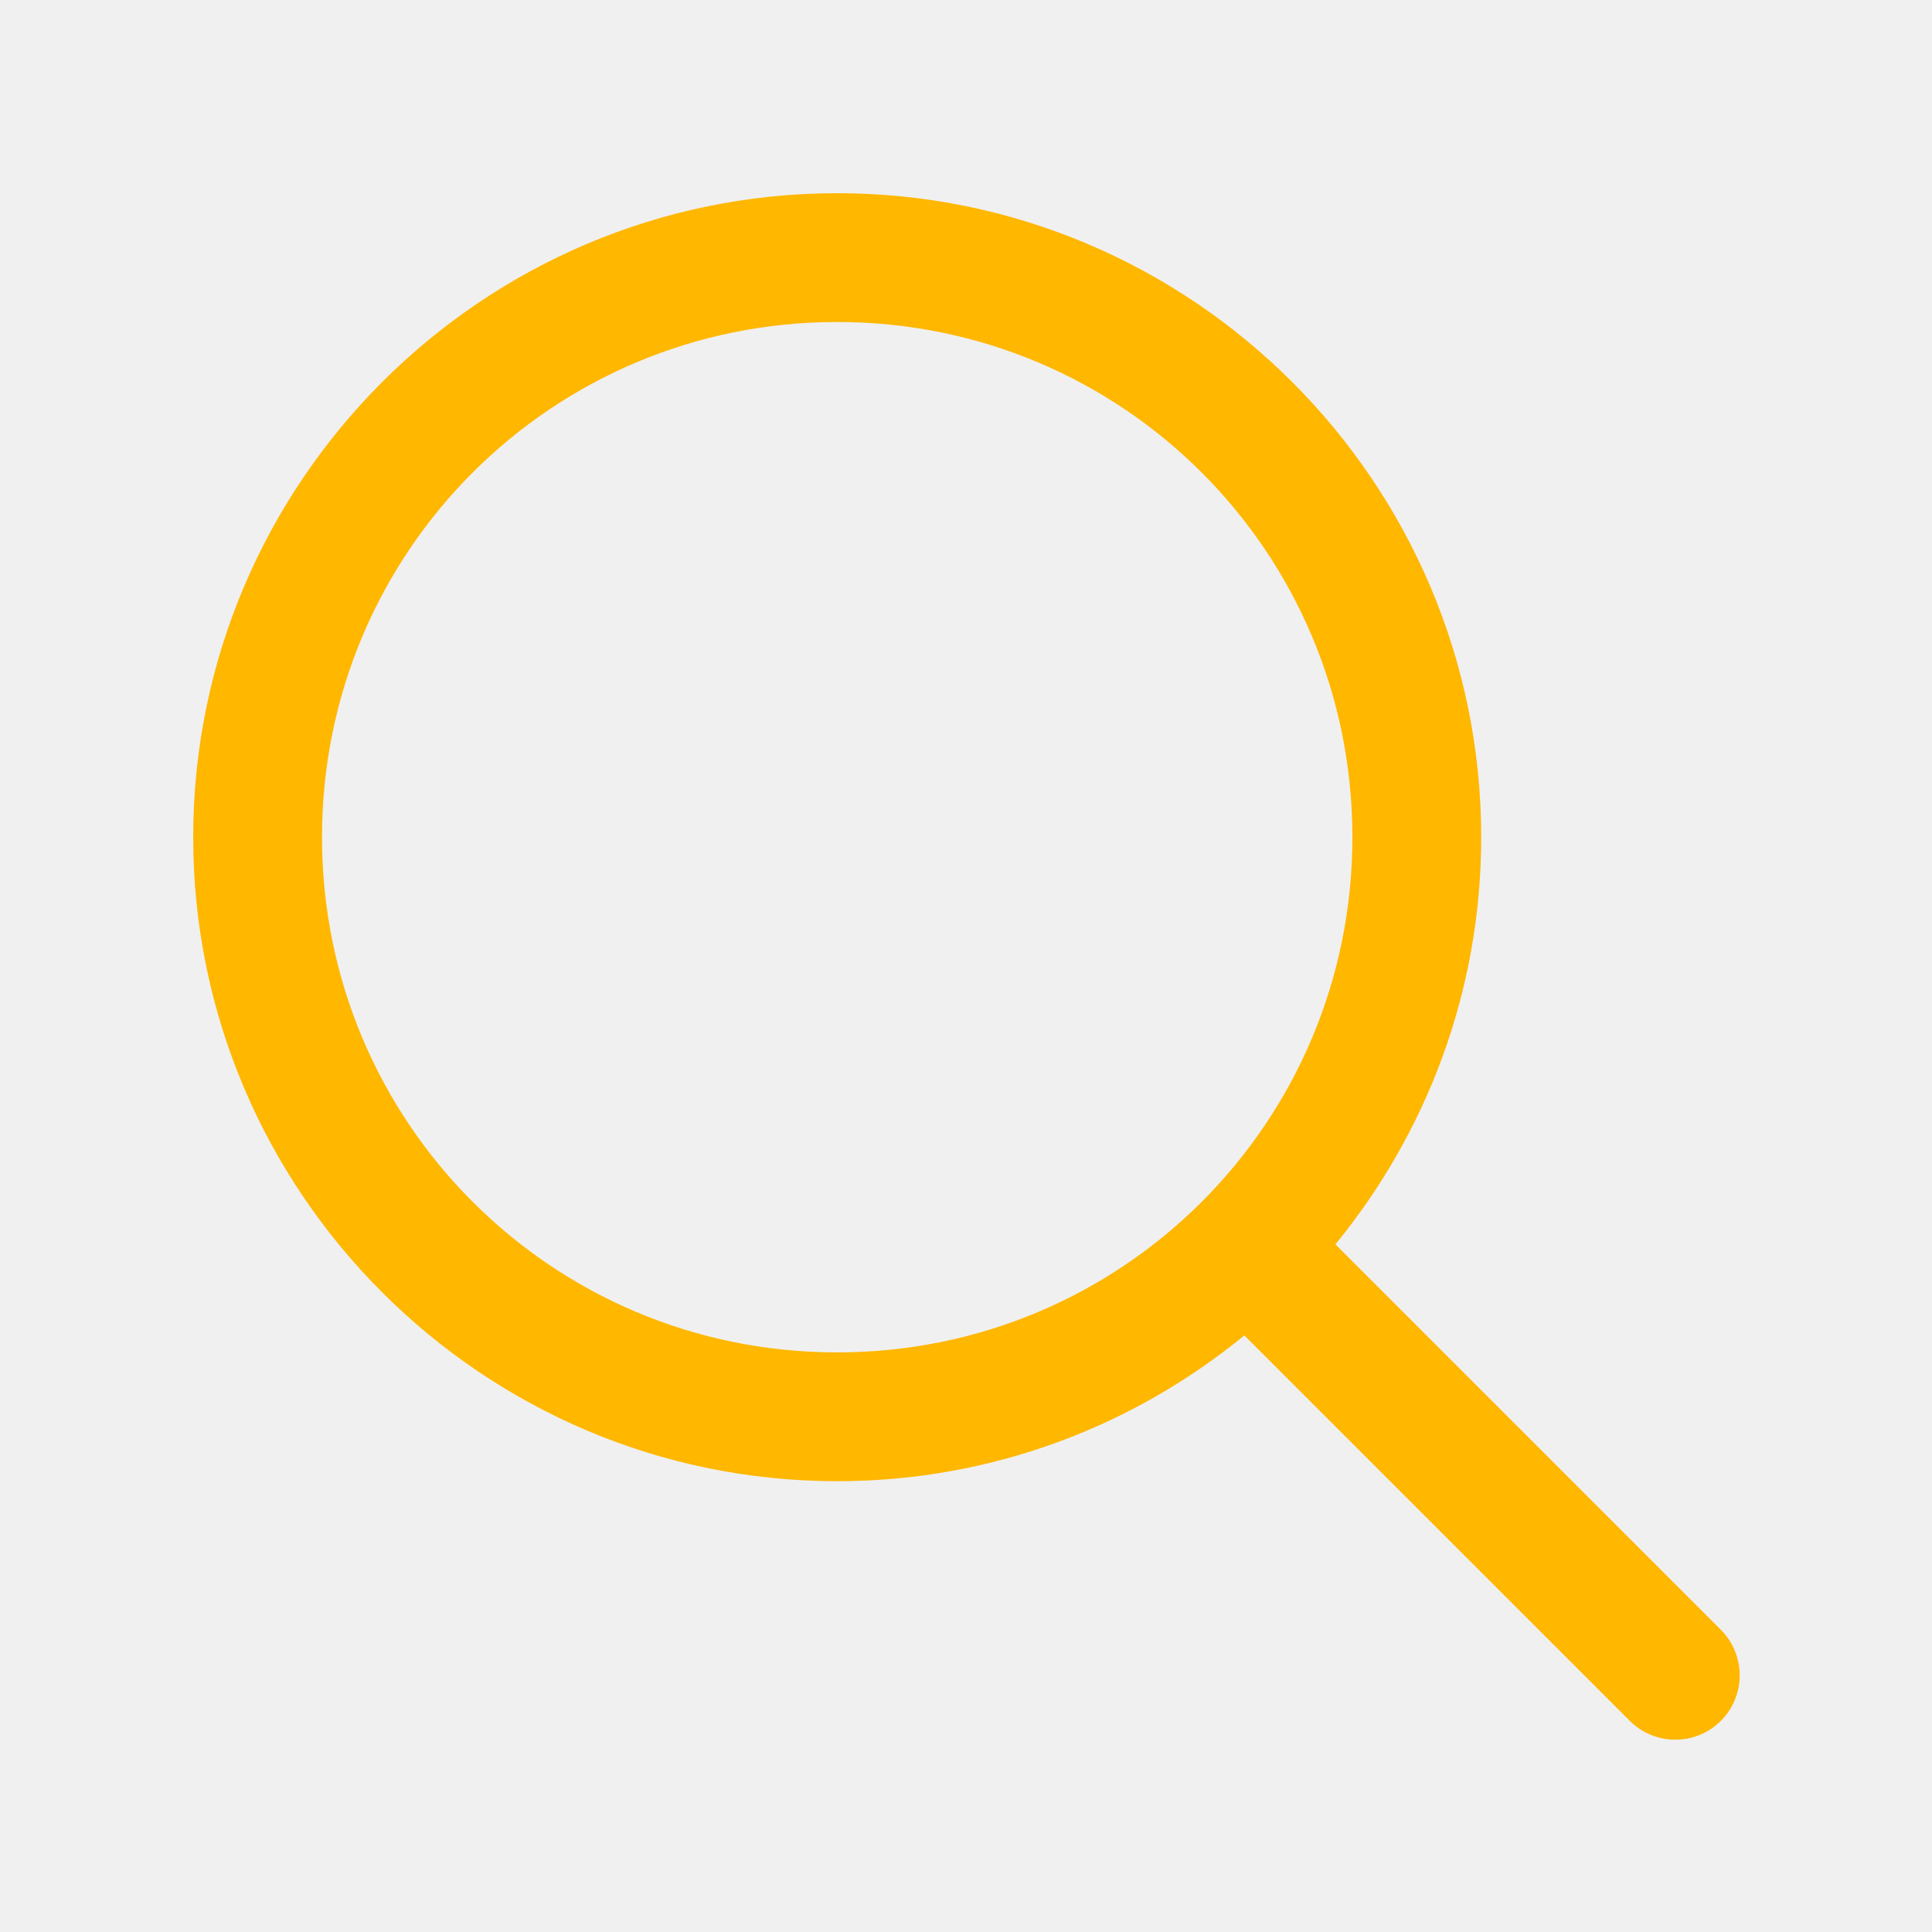
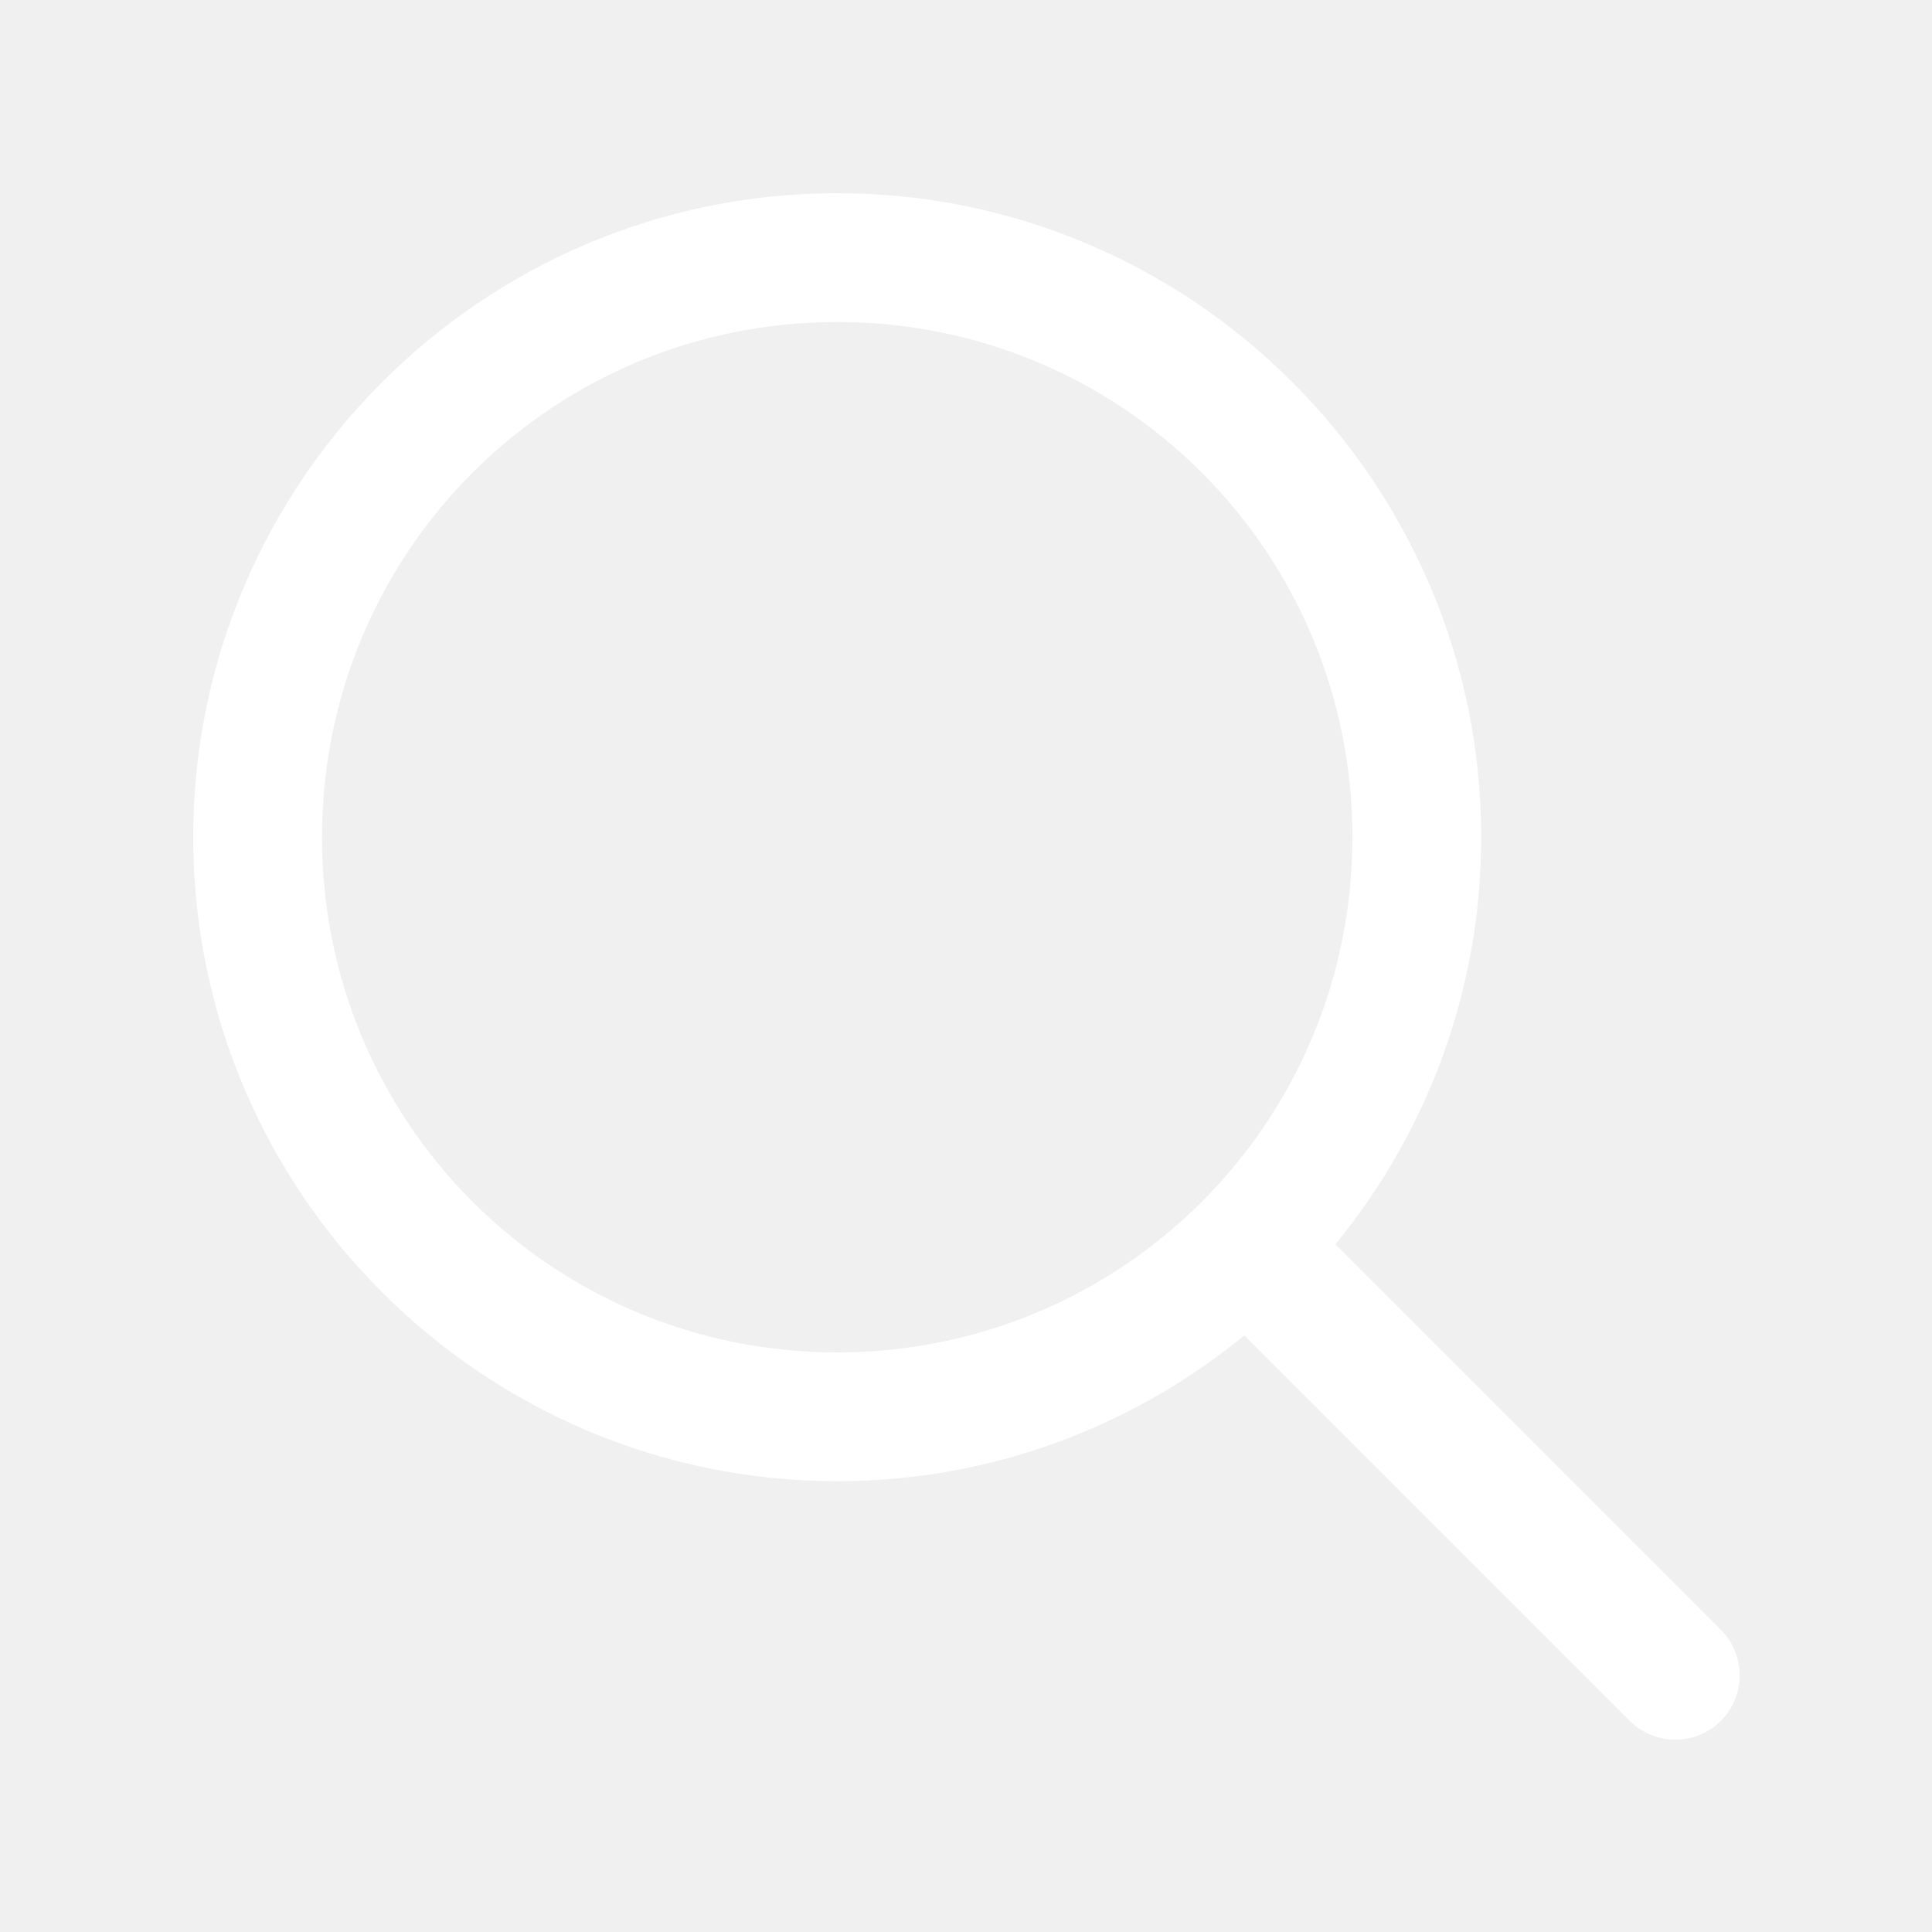
<svg xmlns="http://www.w3.org/2000/svg" viewBox="0,0,256,256" width="30px" height="30px" fill-rule="nonzero">
-   <g fill="#ffb700" fill-rule="nonzero" stroke="none" stroke-width="1" stroke-linecap="butt" stroke-linejoin="miter" stroke-miterlimit="10" stroke-dasharray="" stroke-dashoffset="0" font-family="none" font-weight="none" font-size="none" text-anchor="none" style="mix-blend-mode: normal">
+   <g fill="#ffffff" fill-rule="nonzero" stroke="none" stroke-width="1" stroke-linecap="butt" stroke-linejoin="miter" stroke-miterlimit="10" stroke-dasharray="" stroke-dashoffset="0" font-family="none" font-weight="none" font-size="none" text-anchor="none" style="mix-blend-mode: normal">
    <g transform="scale(8.53333,8.53333)">
      <path d="M13,3c-5.511,0 -10,4.489 -10,10c0,5.511 4.489,10 10,10c2.397,0 4.597,-0.851 6.322,-2.264l5.971,5.971c0.251,0.261 0.623,0.366 0.974,0.275c0.35,-0.091 0.624,-0.365 0.715,-0.715c0.091,-0.35 -0.014,-0.723 -0.275,-0.974l-5.971,-5.971c1.413,-1.725 2.264,-3.926 2.264,-6.322c0,-5.511 -4.489,-10 -10,-10zM13,5c4.43,0 8,3.57 8,8c0,4.43 -3.57,8 -8,8c-4.43,0 -8,-3.57 -8,-8c0,-4.43 3.57,-8 8,-8z">
			</path>
    </g>
  </g>
</svg>
